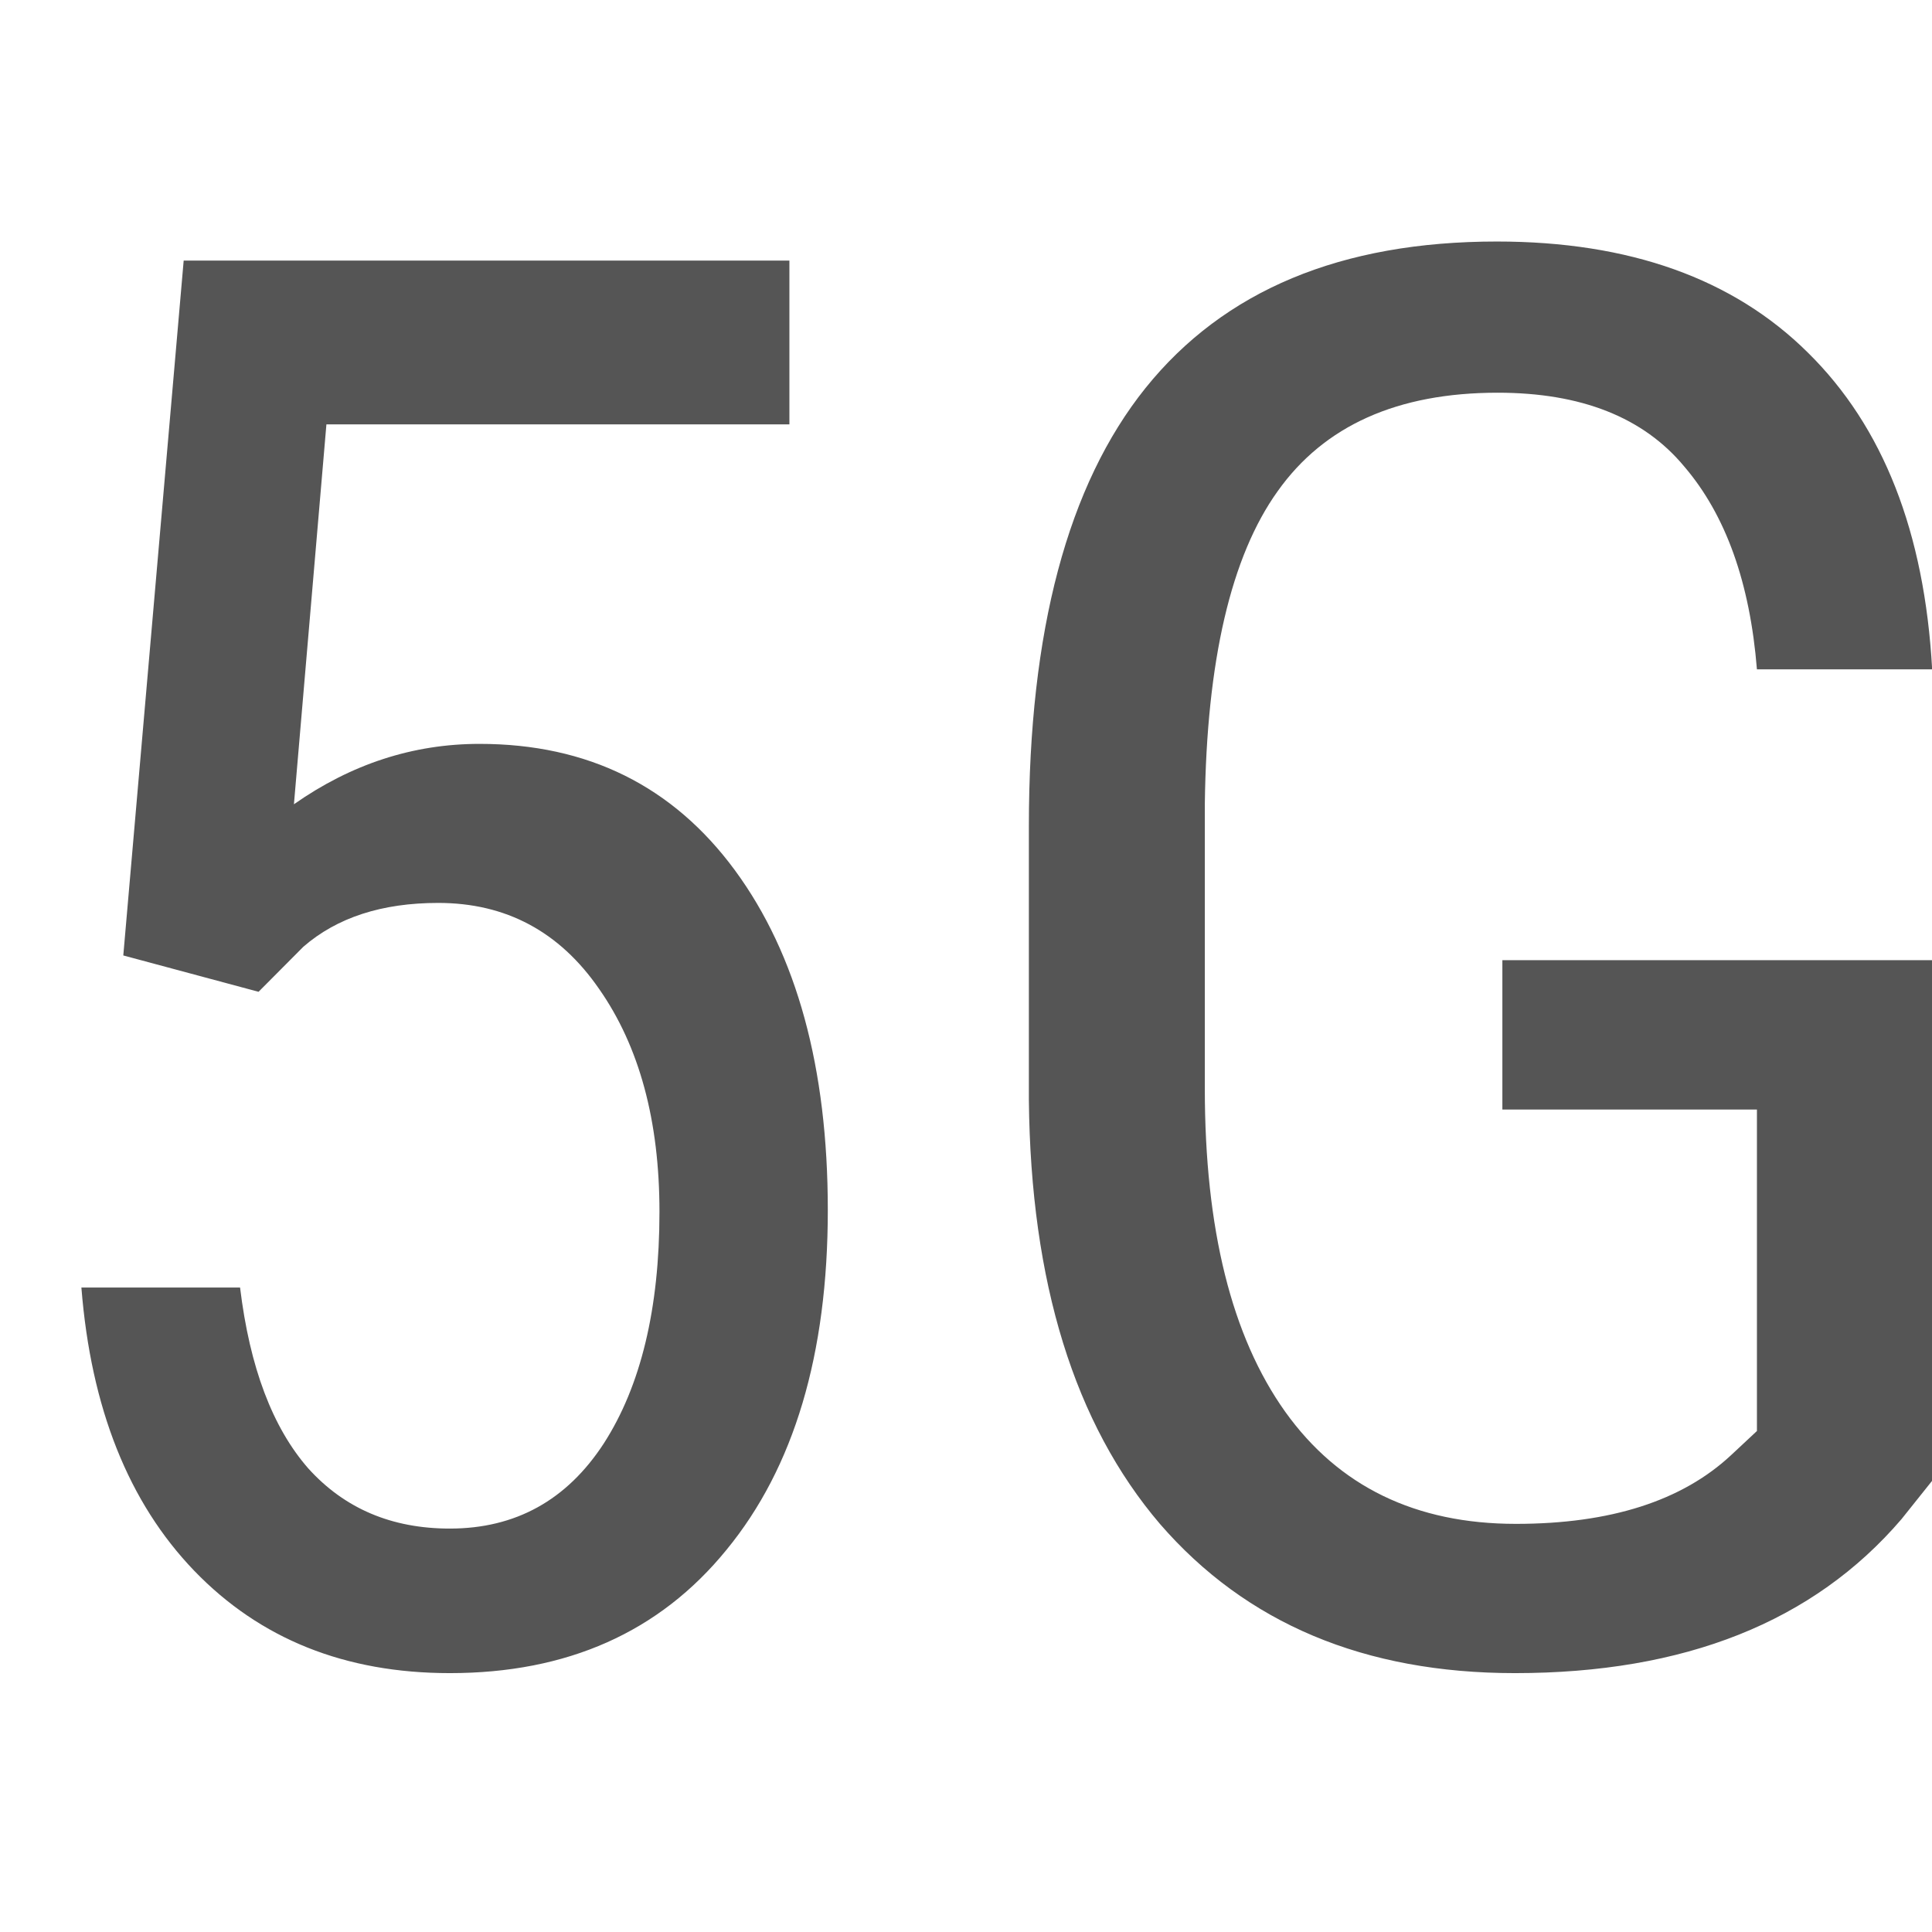
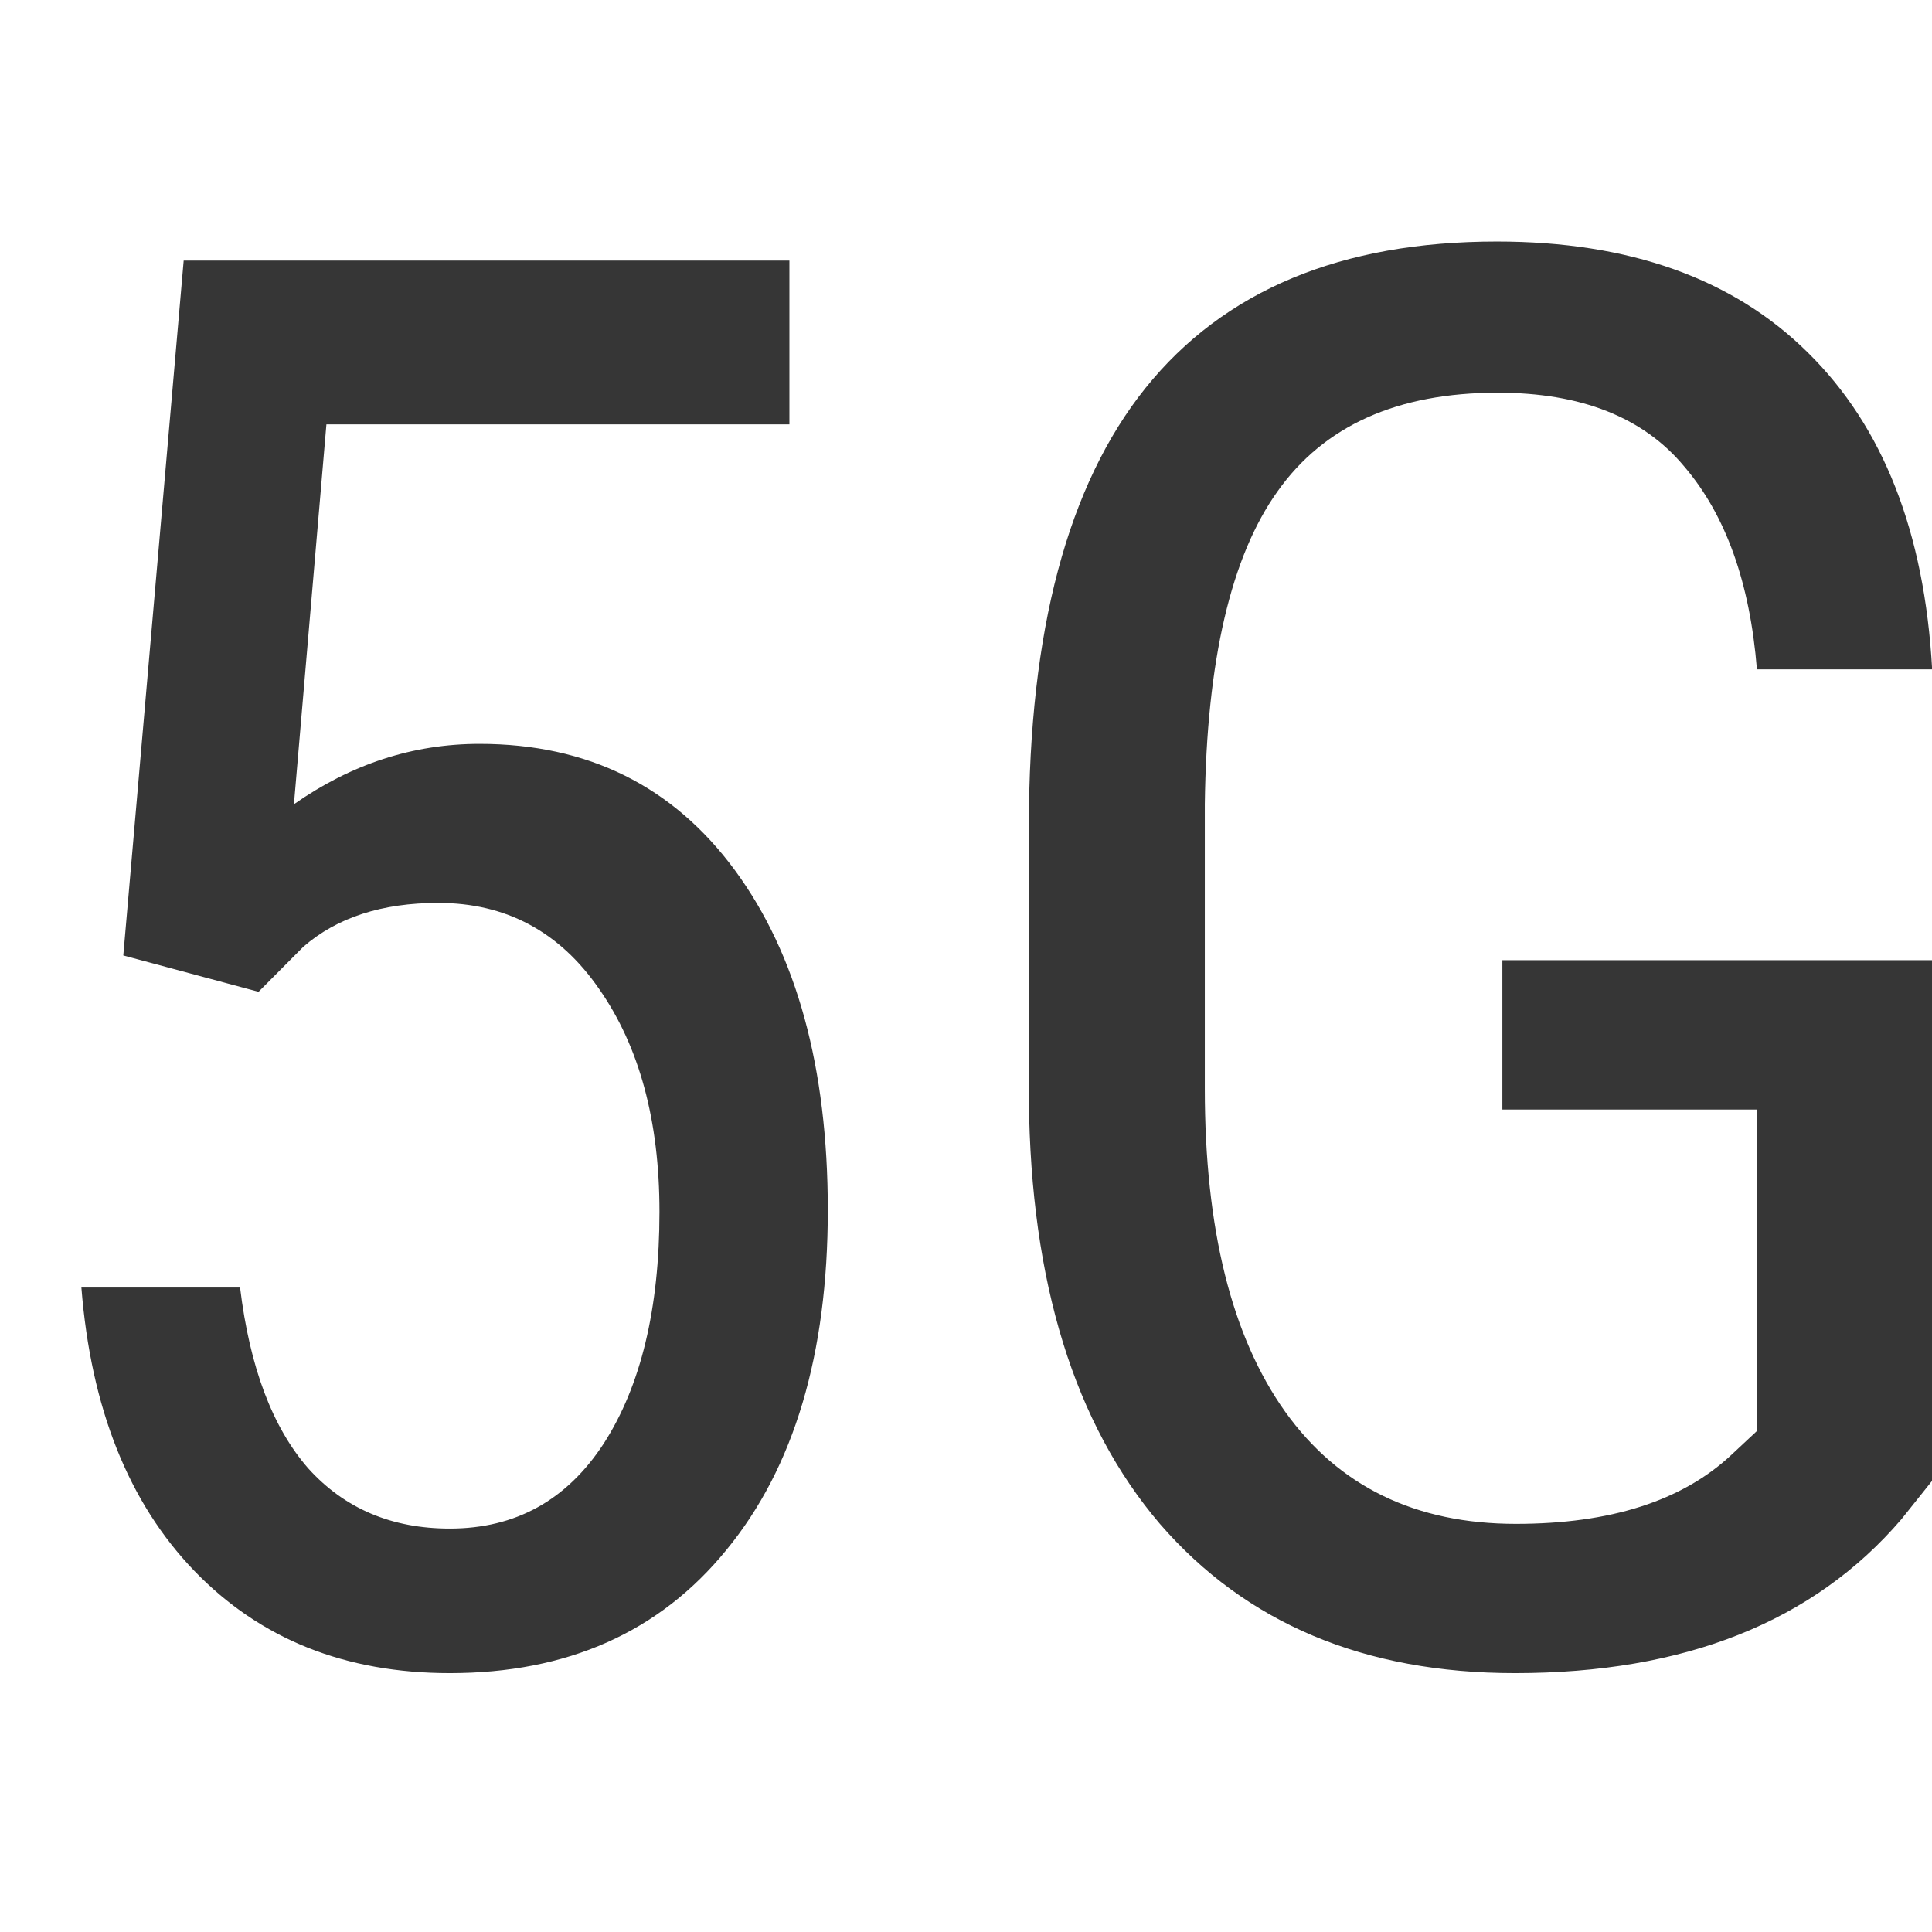
<svg xmlns="http://www.w3.org/2000/svg" width="16" height="16" viewBox="0 0 4.233 4.233" version="1.1" id="svg11945">
  <defs id="defs11942" />
-   <path id="path841" style="fill:#555555;fill-opacity:1" d="M 12.395 2 C 11.105 2 10.136 2.405 9.486 3.213 C 8.842 4.016 8.52 5.225 8.52 6.842 L 8.52 9.109 C 8.535 10.62 8.898 11.79 9.605 12.619 C 10.319 13.443 11.298 13.855 12.545 13.855 C 13.95 13.855 15.017 13.431 15.746 12.58 L 16 12.262 L 16 7.951 L 12.441 7.951 L 12.441 9.188 L 14.549 9.188 L 14.549 11.85 L 14.336 12.049 C 13.929 12.429 13.335 12.619 12.553 12.619 C 11.723 12.619 11.086 12.31 10.643 11.691 C 10.199 11.068 9.977 10.176 9.977 9.014 L 9.977 6.66 C 9.992 5.471 10.194 4.607 10.58 4.068 C 10.966 3.524 11.573 3.252 12.402 3.252 C 13.094 3.252 13.609 3.456 13.947 3.863 C 14.291 4.265 14.491 4.824 14.549 5.543 L 16 5.543 C 15.937 4.407 15.594 3.533 14.971 2.92 C 14.353 2.307 13.493 2 12.395 2 z M 1.521 2.158 L 1.021 7.912 L 2.141 8.213 L 2.512 7.84 C 2.792 7.597 3.164 7.477 3.629 7.477 C 4.189 7.477 4.633 7.714 4.961 8.189 C 5.294 8.665 5.461 9.28 5.461 10.035 C 5.461 10.838 5.306 11.478 5 11.953 C 4.694 12.423 4.269 12.658 3.725 12.658 C 3.244 12.658 2.854 12.493 2.553 12.16 C 2.257 11.822 2.068 11.323 1.988 10.662 L 0.674 10.662 C 0.753 11.661 1.065 12.443 1.609 13.008 C 2.154 13.573 2.858 13.855 3.725 13.855 C 4.697 13.855 5.461 13.516 6.016 12.834 C 6.576 12.152 6.855 11.214 6.855 10.02 C 6.855 8.841 6.598 7.904 6.086 7.207 C 5.573 6.51 4.869 6.16 3.971 6.16 C 3.421 6.16 2.909 6.327 2.434 6.66 L 2.703 3.514 L 6.537 3.514 L 6.537 2.158 L 1.521 2.158 z " transform="scale(0.2645833)" />
+   <path id="path841" style="fill:#363636;fill-opacity:1" d="M 12.395 2 C 11.105 2 10.136 2.405 9.486 3.213 C 8.842 4.016 8.52 5.225 8.52 6.842 L 8.52 9.109 C 8.535 10.62 8.898 11.79 9.605 12.619 C 10.319 13.443 11.298 13.855 12.545 13.855 C 13.95 13.855 15.017 13.431 15.746 12.58 L 16 12.262 L 16 7.951 L 12.441 7.951 L 12.441 9.188 L 14.549 9.188 L 14.549 11.85 L 14.336 12.049 C 13.929 12.429 13.335 12.619 12.553 12.619 C 11.723 12.619 11.086 12.31 10.643 11.691 C 10.199 11.068 9.977 10.176 9.977 9.014 L 9.977 6.66 C 9.992 5.471 10.194 4.607 10.58 4.068 C 10.966 3.524 11.573 3.252 12.402 3.252 C 13.094 3.252 13.609 3.456 13.947 3.863 C 14.291 4.265 14.491 4.824 14.549 5.543 L 16 5.543 C 15.937 4.407 15.594 3.533 14.971 2.92 C 14.353 2.307 13.493 2 12.395 2 z M 1.521 2.158 L 1.021 7.912 L 2.141 8.213 L 2.512 7.84 C 2.792 7.597 3.164 7.477 3.629 7.477 C 4.189 7.477 4.633 7.714 4.961 8.189 C 5.294 8.665 5.461 9.28 5.461 10.035 C 5.461 10.838 5.306 11.478 5 11.953 C 4.694 12.423 4.269 12.658 3.725 12.658 C 3.244 12.658 2.854 12.493 2.553 12.16 C 2.257 11.822 2.068 11.323 1.988 10.662 L 0.674 10.662 C 0.753 11.661 1.065 12.443 1.609 13.008 C 2.154 13.573 2.858 13.855 3.725 13.855 C 4.697 13.855 5.461 13.516 6.016 12.834 C 6.576 12.152 6.855 11.214 6.855 10.02 C 6.855 8.841 6.598 7.904 6.086 7.207 C 5.573 6.51 4.869 6.16 3.971 6.16 C 3.421 6.16 2.909 6.327 2.434 6.66 L 2.703 3.514 L 6.537 3.514 L 6.537 2.158 L 1.521 2.158 z " transform="scale(0.2645833)" />
</svg>
